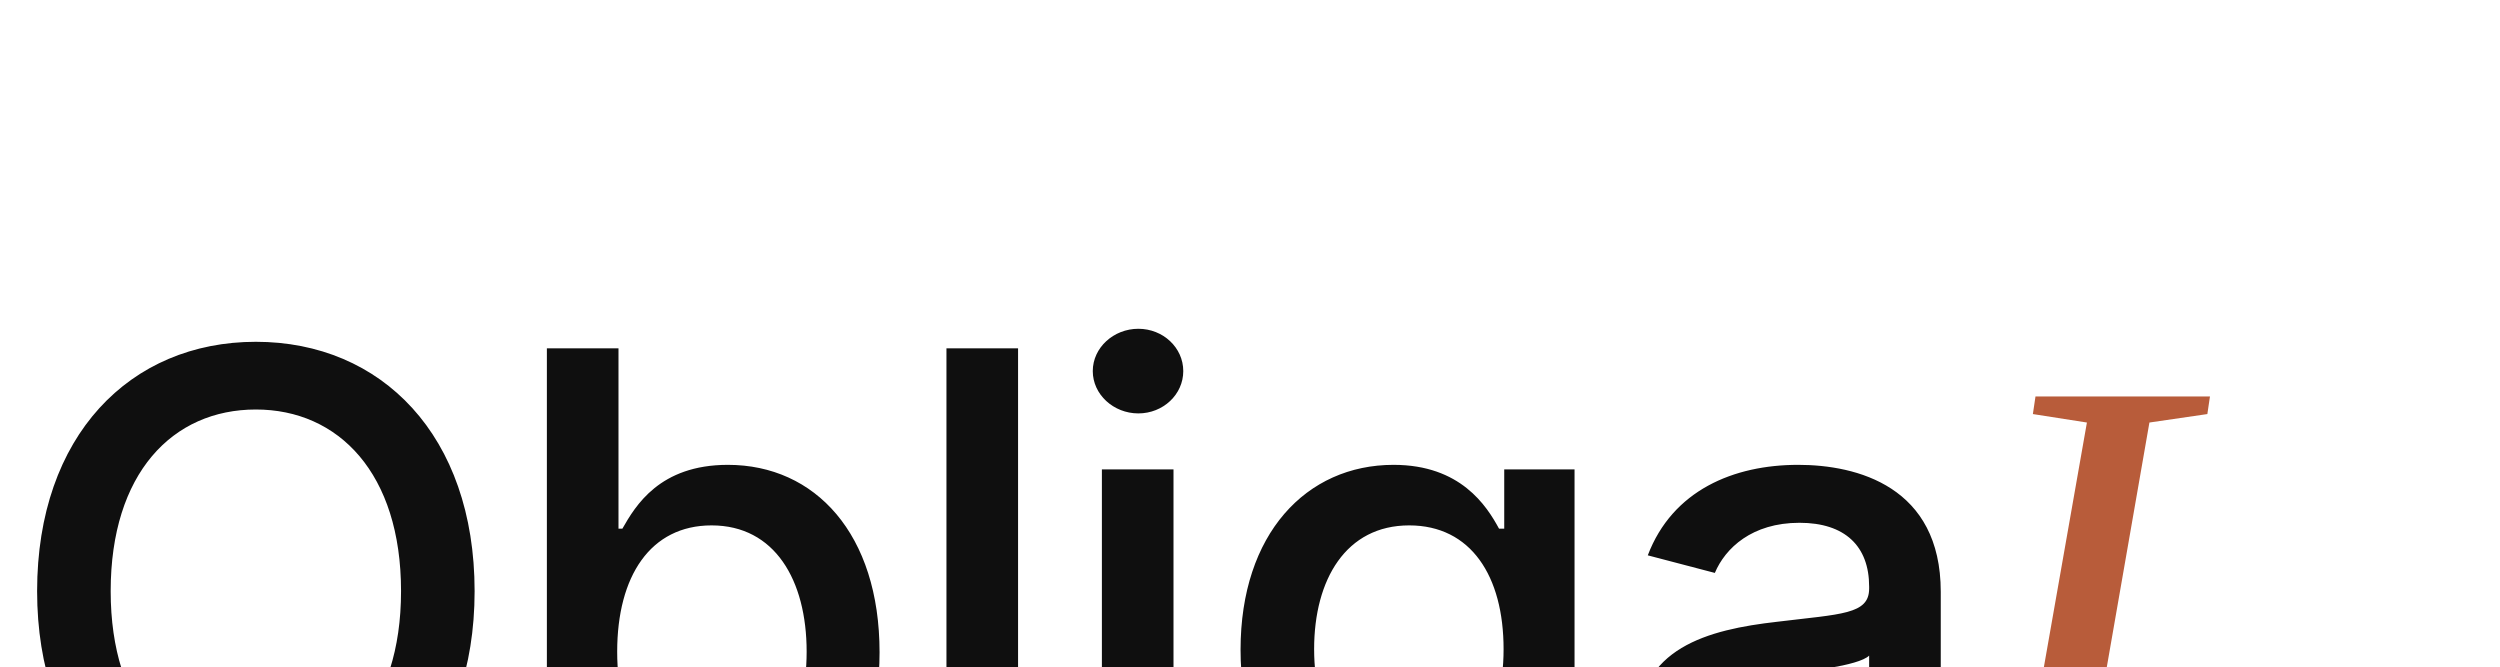
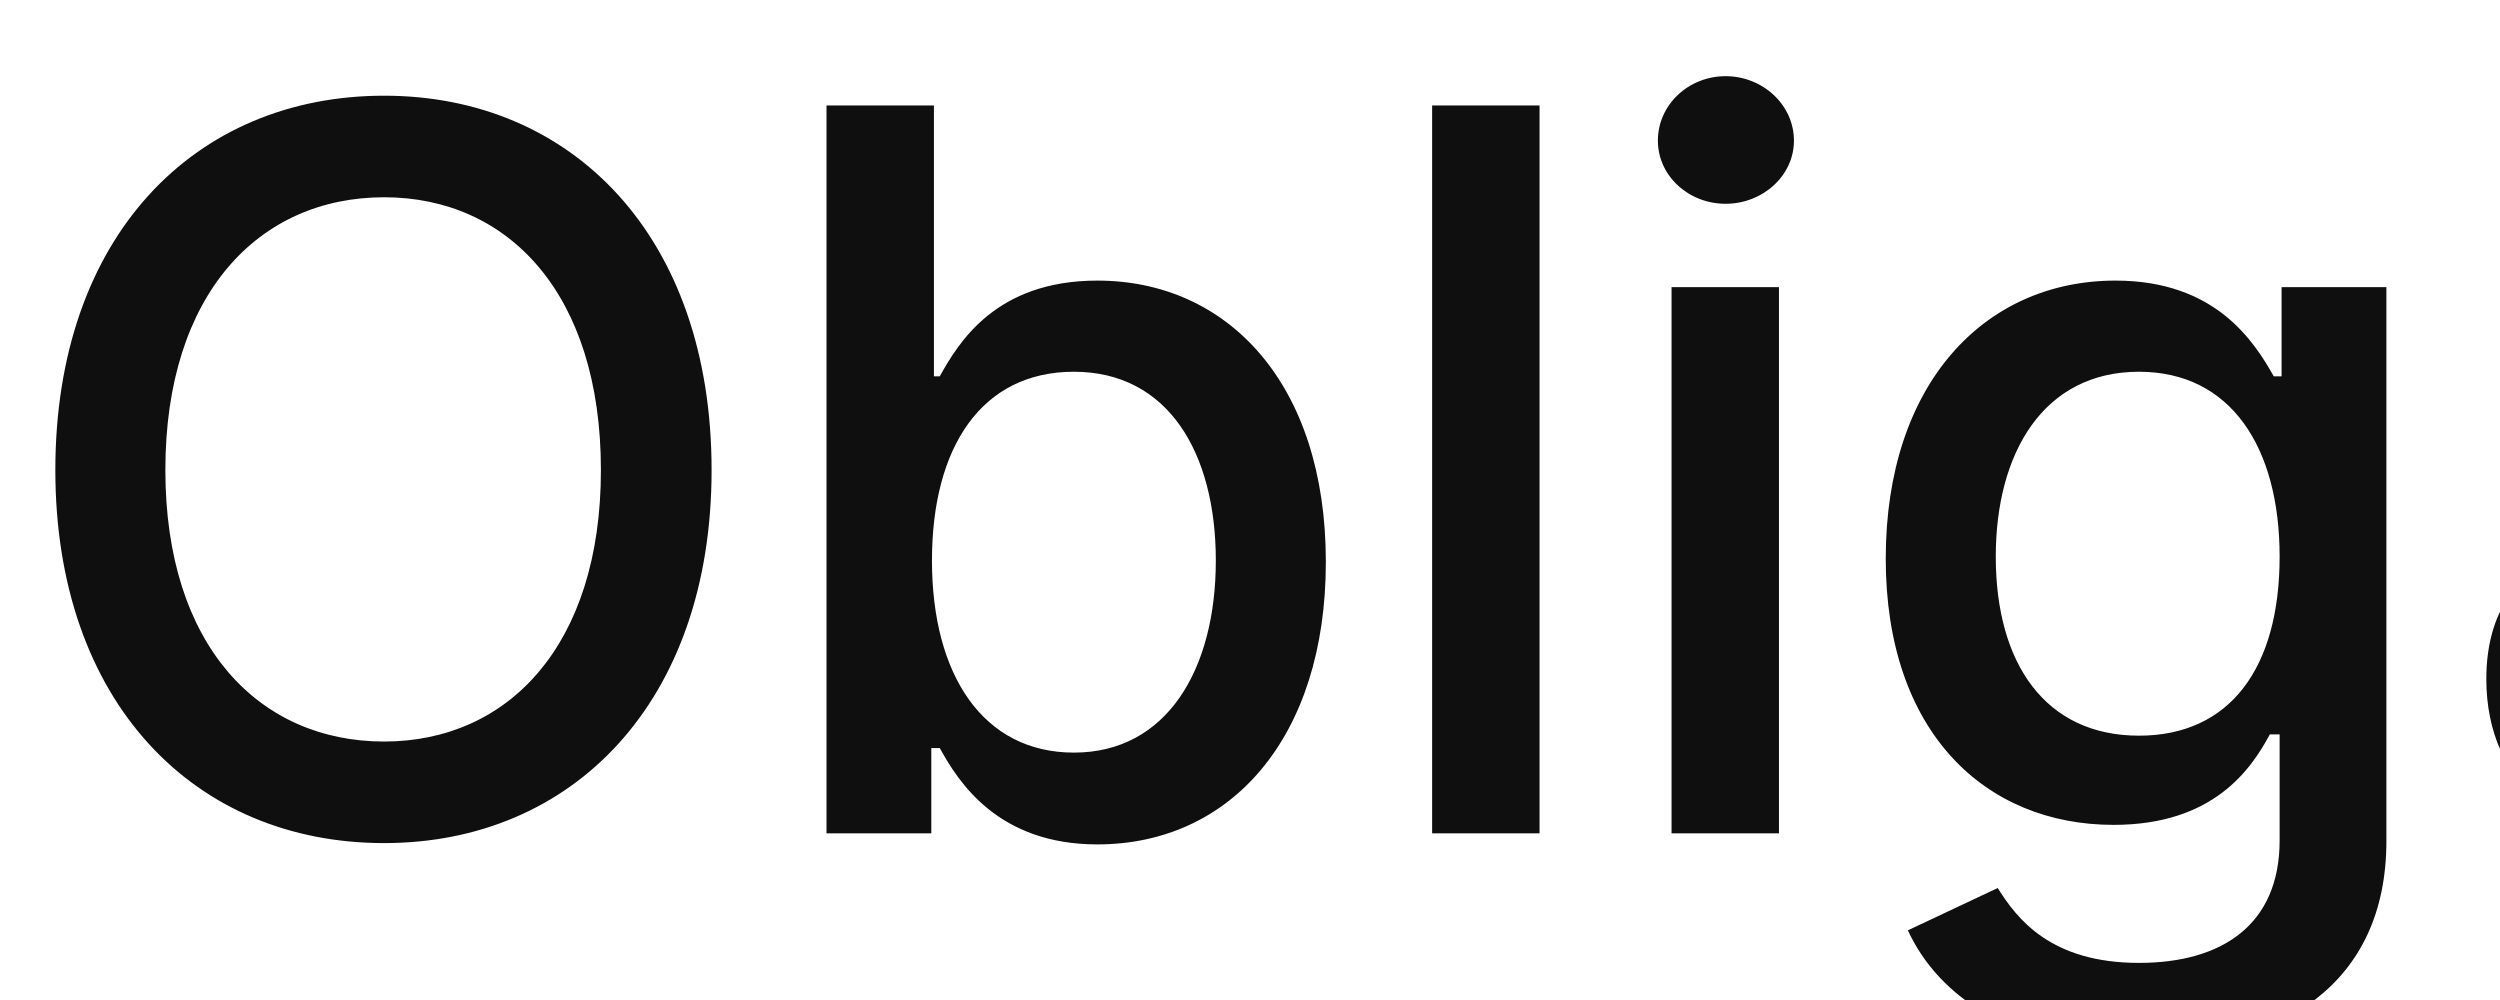
- <svg xmlns="http://www.w3.org/2000/svg" viewBox="0 0 60 16" role="img" aria-label="ObligaI">
-   <text x="0" y="20" font-family="Inter,-apple-system,Helvetica Neue,Arial,sans-serif" font-weight="500" font-size="16" fill="#0F0F0F" letter-spacing="-0.3">Obliga<tspan font-family="Georgia,Times New Roman,serif" font-style="italic" fill="#B85C3A" dx="-0.04em">I</tspan>
+ <svg xmlns="http://www.w3.org/2000/svg" viewBox="0 0 60 24" role="img" aria-label="ObligaI">
+   <text x="0" y="20" font-family="Inter,-apple-system,Helvetica Neue,Arial,sans-serif" font-weight="500" font-size="24" fill="#0F0F0F" letter-spacing="-0.3">Obliga<tspan font-family="Georgia,Times New Roman,serif" font-style="italic" fill="#B85C3A" dx="-0.04em">I</tspan>
  </text>
</svg>
